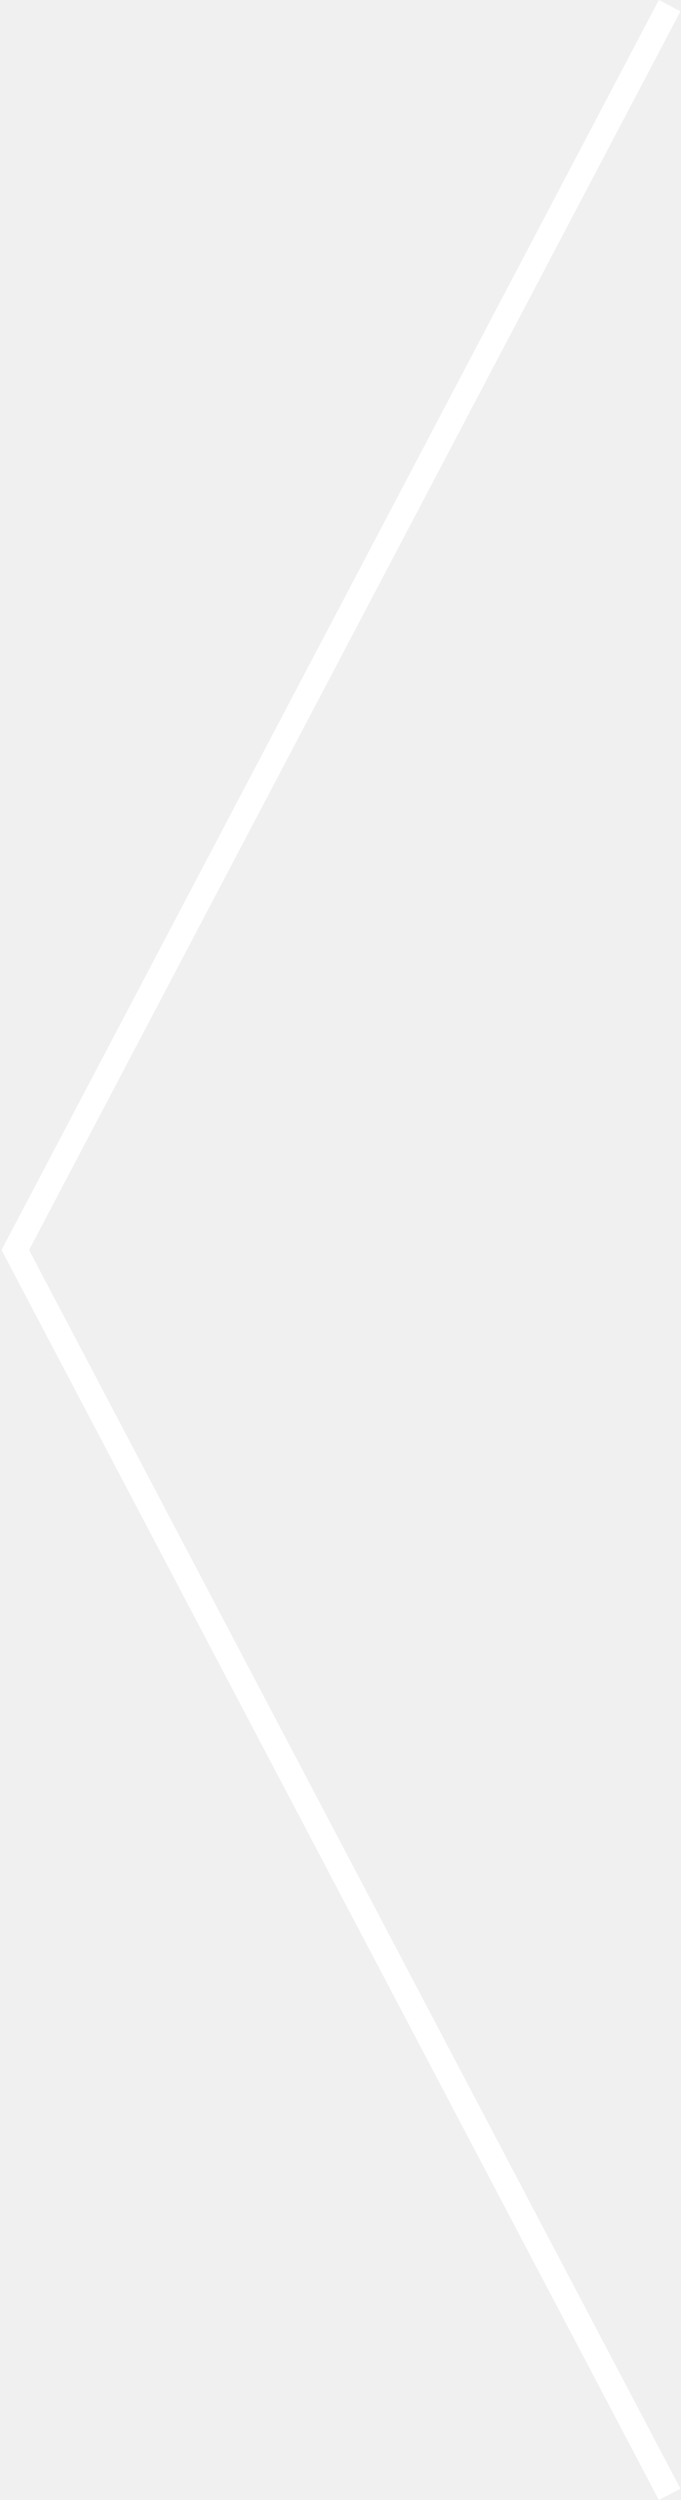
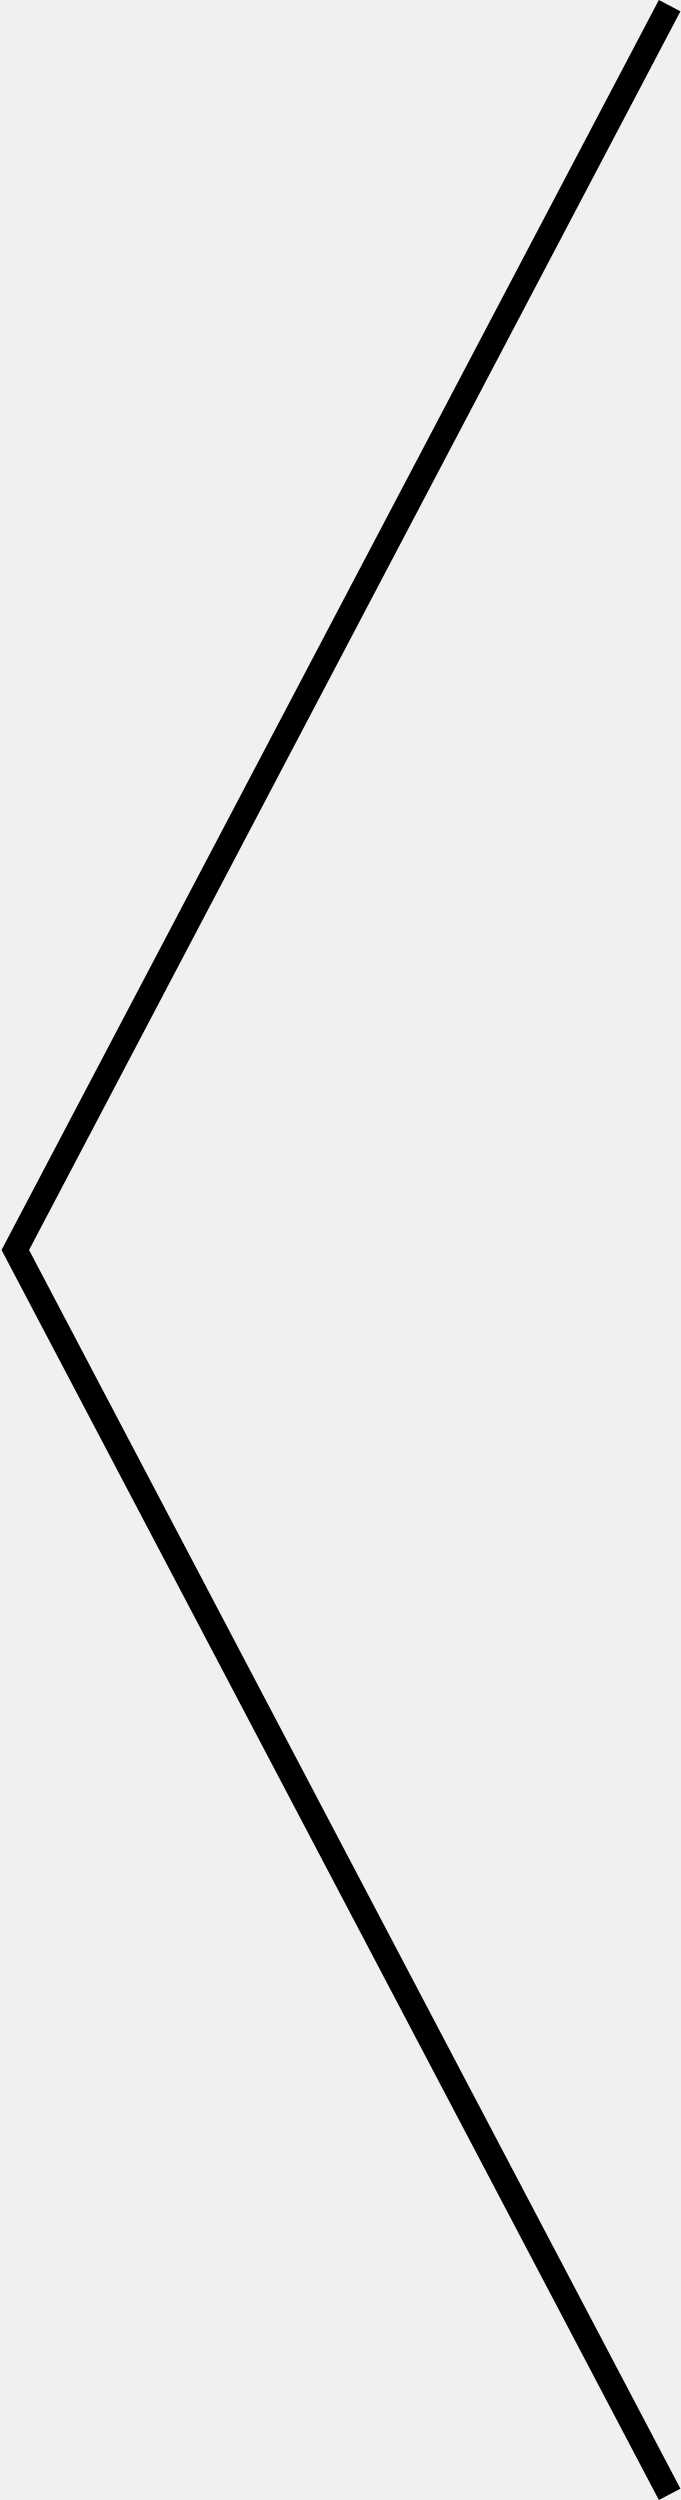
<svg xmlns="http://www.w3.org/2000/svg" width="67.723mm" height="248.831mm" viewBox="0 0 67.723 248.831" version="1.1" id="svg5">
  <defs id="defs2" />
  <g id="layer1" transform="translate(0.2349924,-0.2927952)">
-     <path id="path627" style="fill:none;stroke:white;stroke-width:2.423;stop-color:#000000" d="m 12.892,74.516 v -5.12e-4" />
-     <path id="path625" style="fill:none;stroke:white;stroke-width:2.423;stop-color:#000000" d="M 66.416,248.559 1.288,124.708 66.415,0.857" />
+     <path id="path627" style="fill:none;stroke:black;stroke-width:2.423;stop-color:#000000" d="m 12.892,74.516 v -5.12e-4" />
+     <path id="path625" style="fill:none;stroke:black;stroke-width:2.423;stop-color:#000000" d="M 66.416,248.559 1.288,124.708 66.415,0.857" />
  </g>
</svg>
